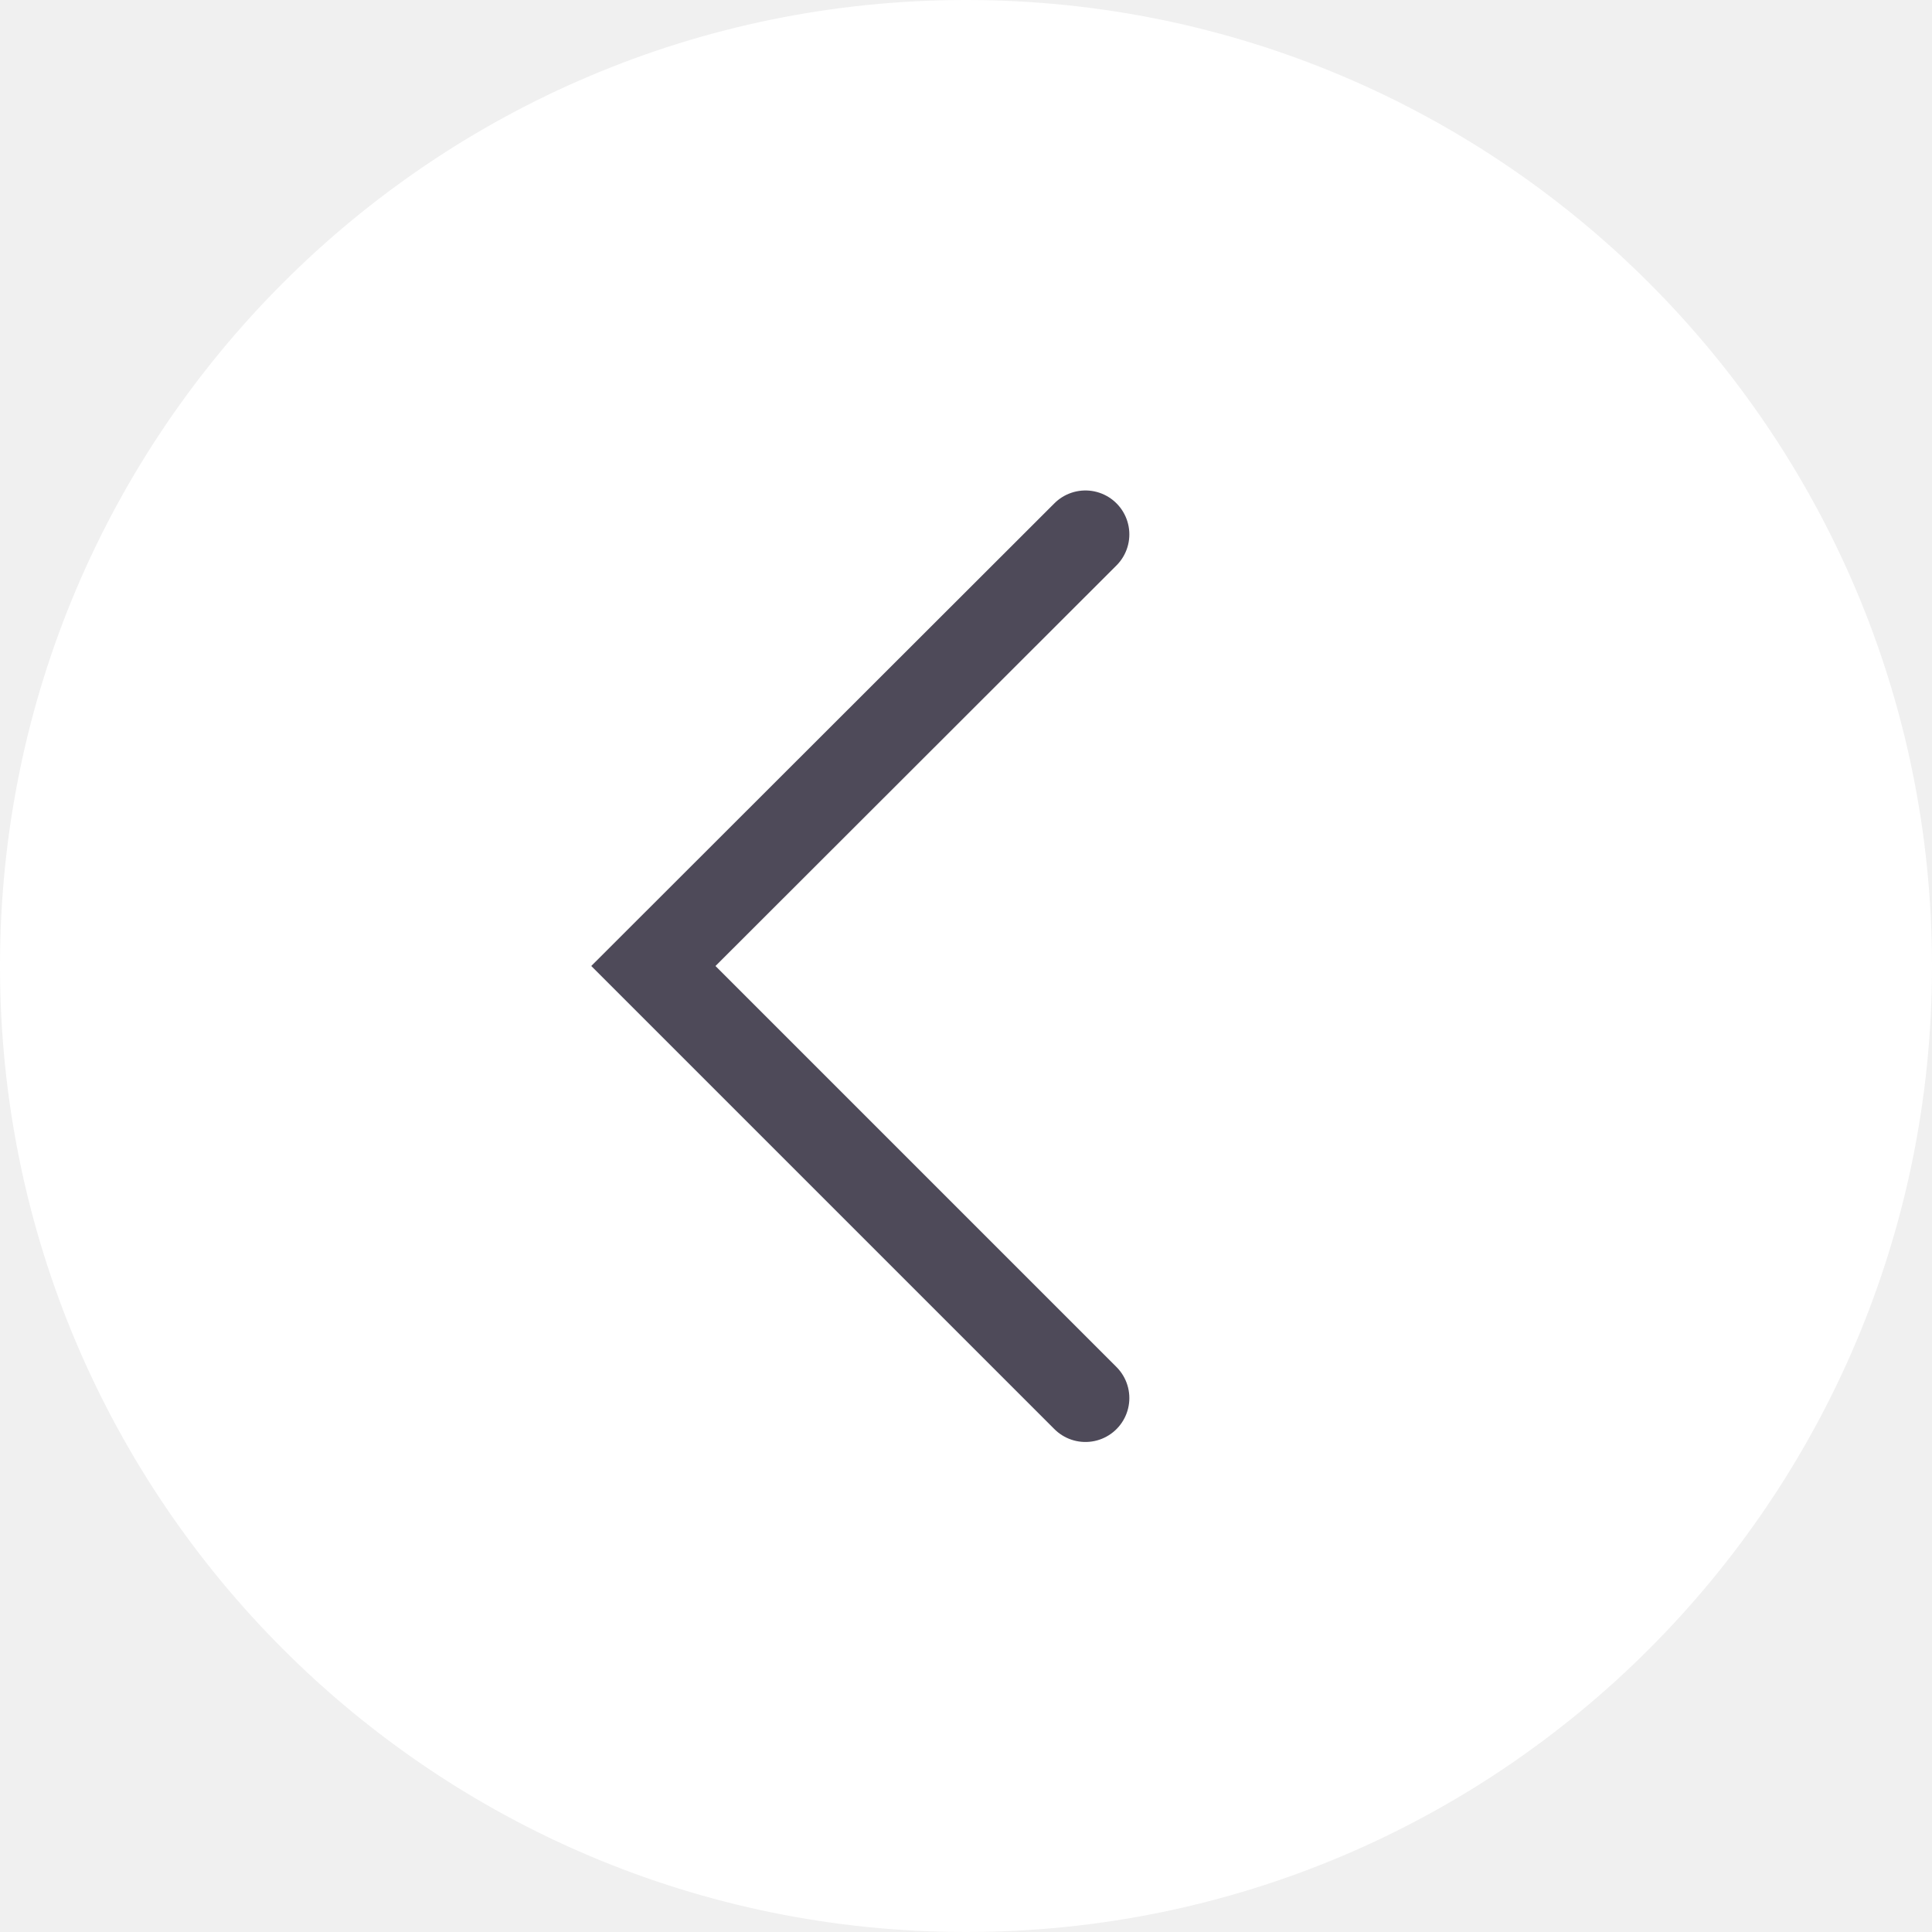
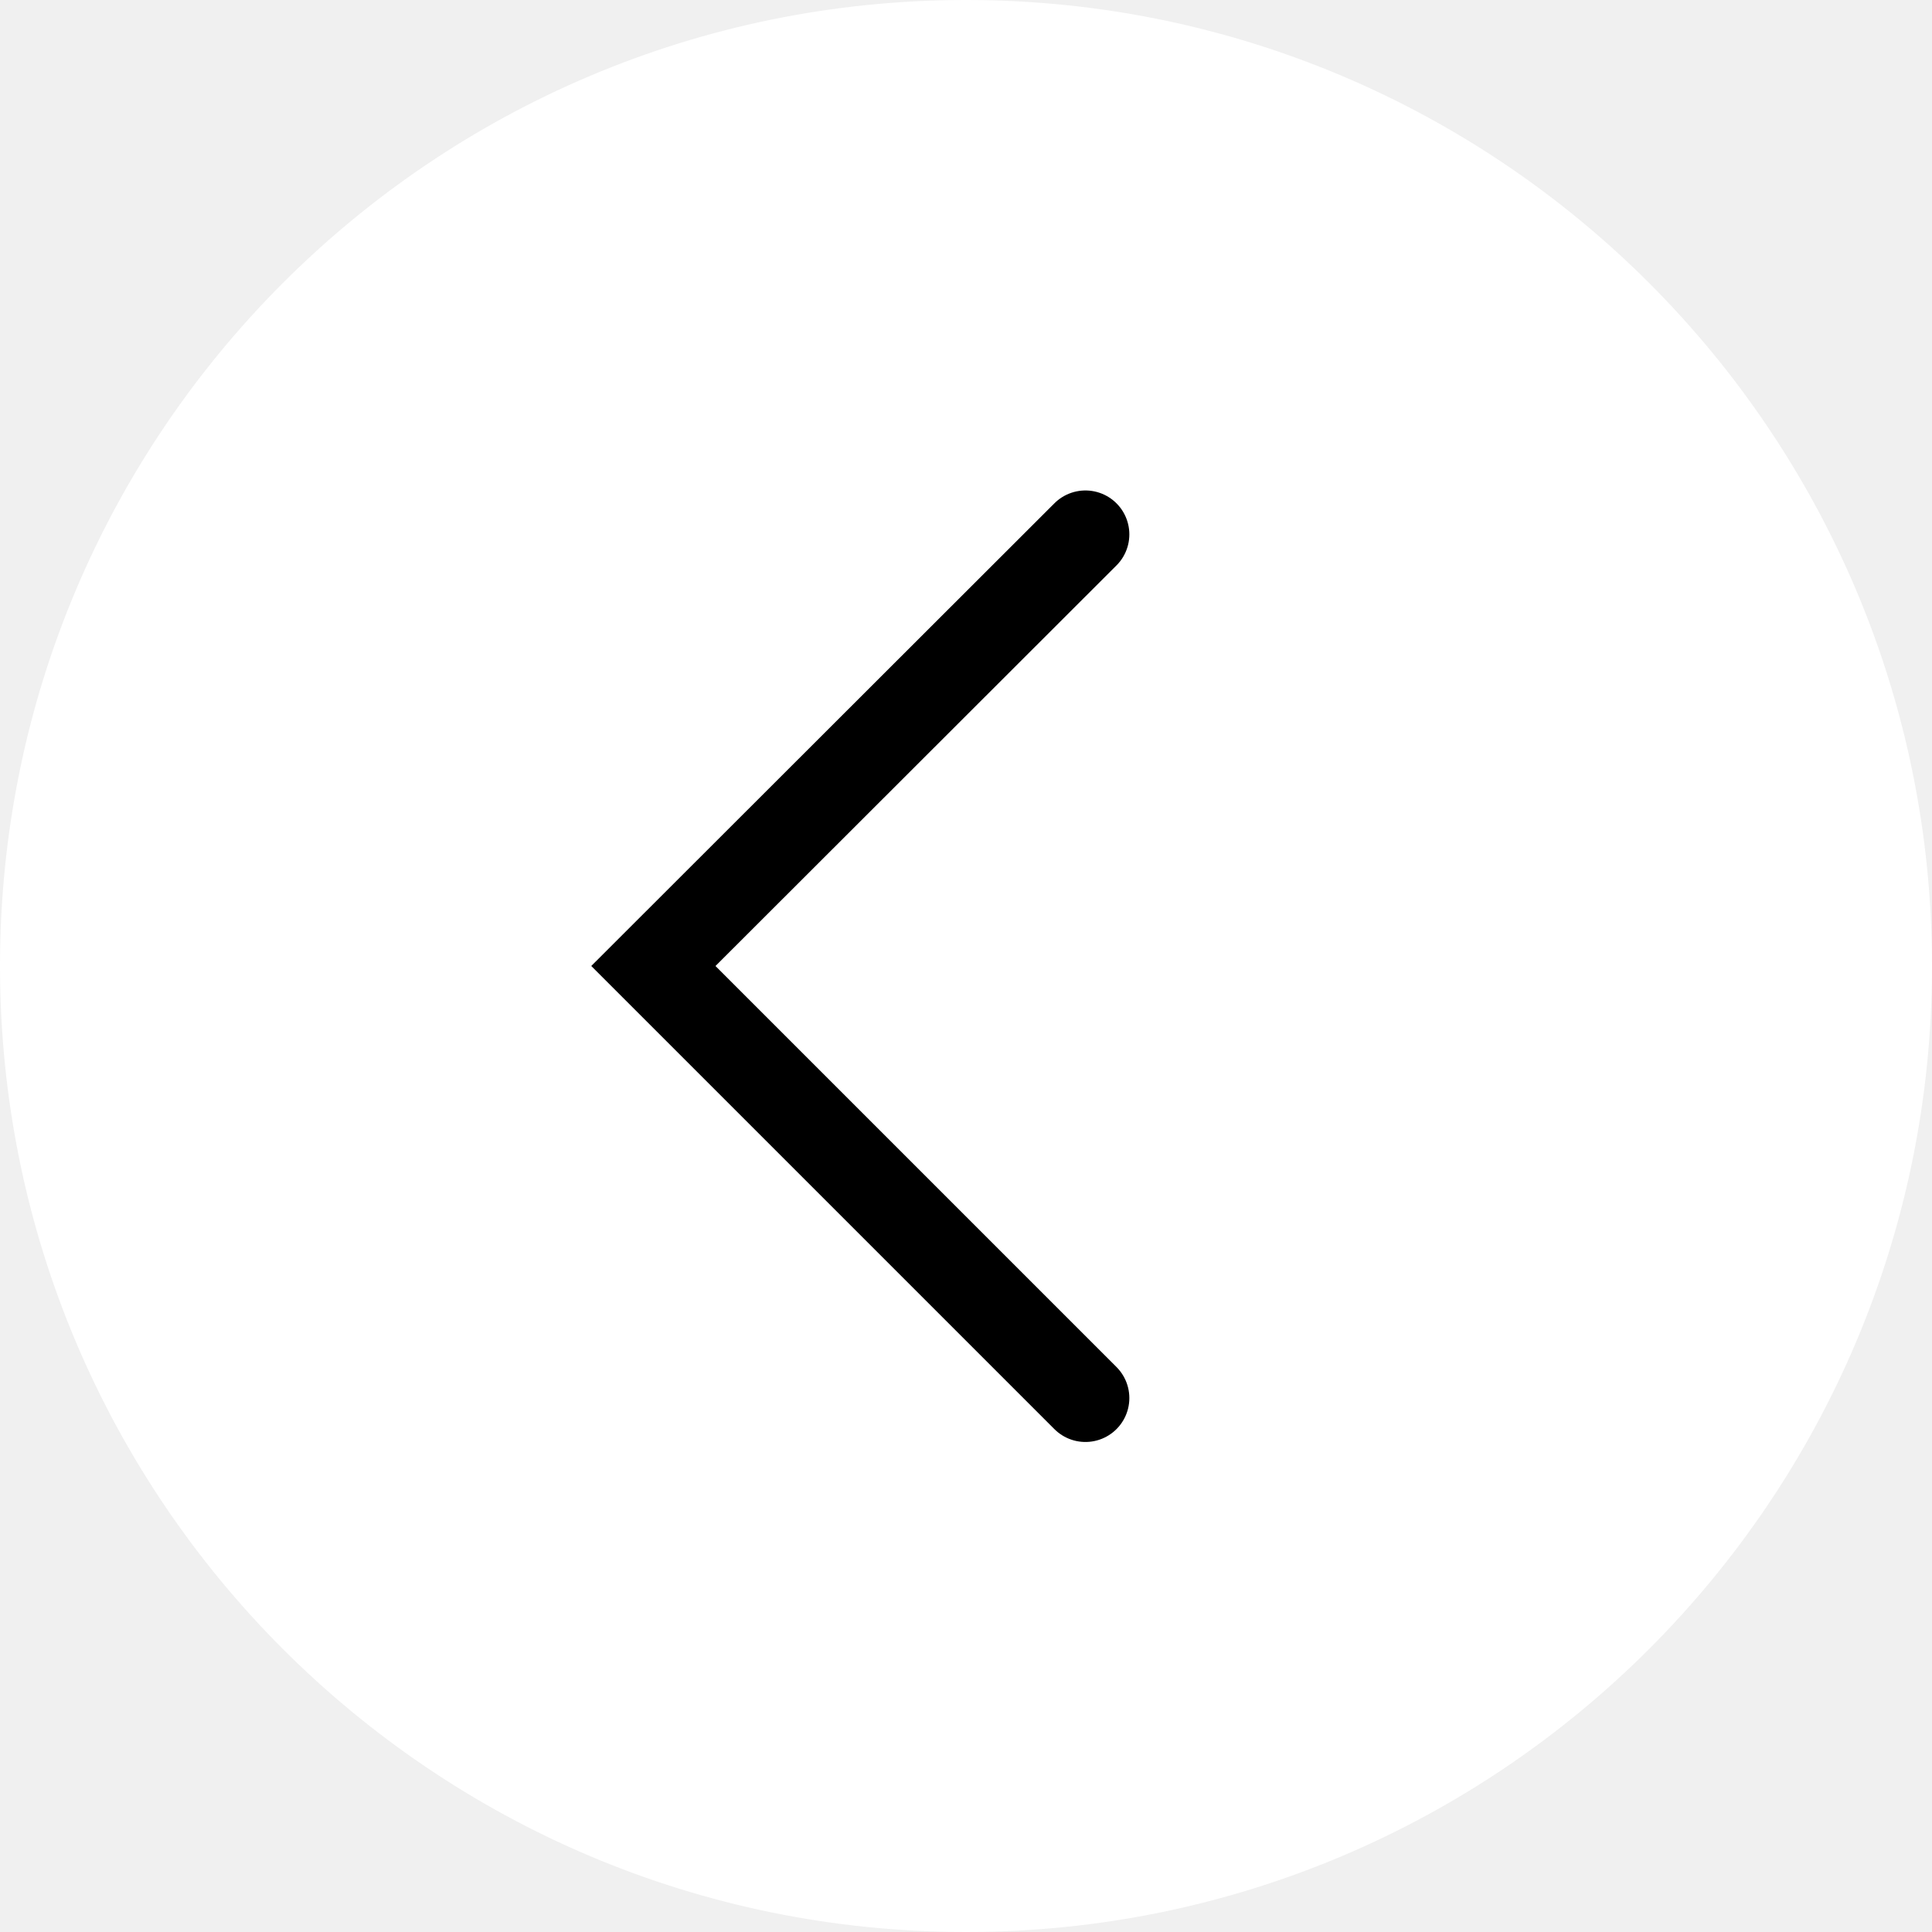
<svg xmlns="http://www.w3.org/2000/svg" width="44" height="44" viewBox="0 0 44 44" fill="none">
  <path d="M22 44C34.15 44 44 34.15 44 22C44 9.85 34.15 0 22 0C9.85 0 0 9.85 0 22C0 34.15 9.85 44 22 44Z" fill="white" />
-   <path d="M24.72 31.84L14.88 22L24.72 12.17" stroke="#4E4A59" stroke-width="2" stroke-miterlimit="10" stroke-linecap="round" />
+   <path d="M24.72 31.84L14.88 22L24.72 12.17" stroke="#000000" stroke-width="2" stroke-miterlimit="10" stroke-linecap="round" />
</svg>
